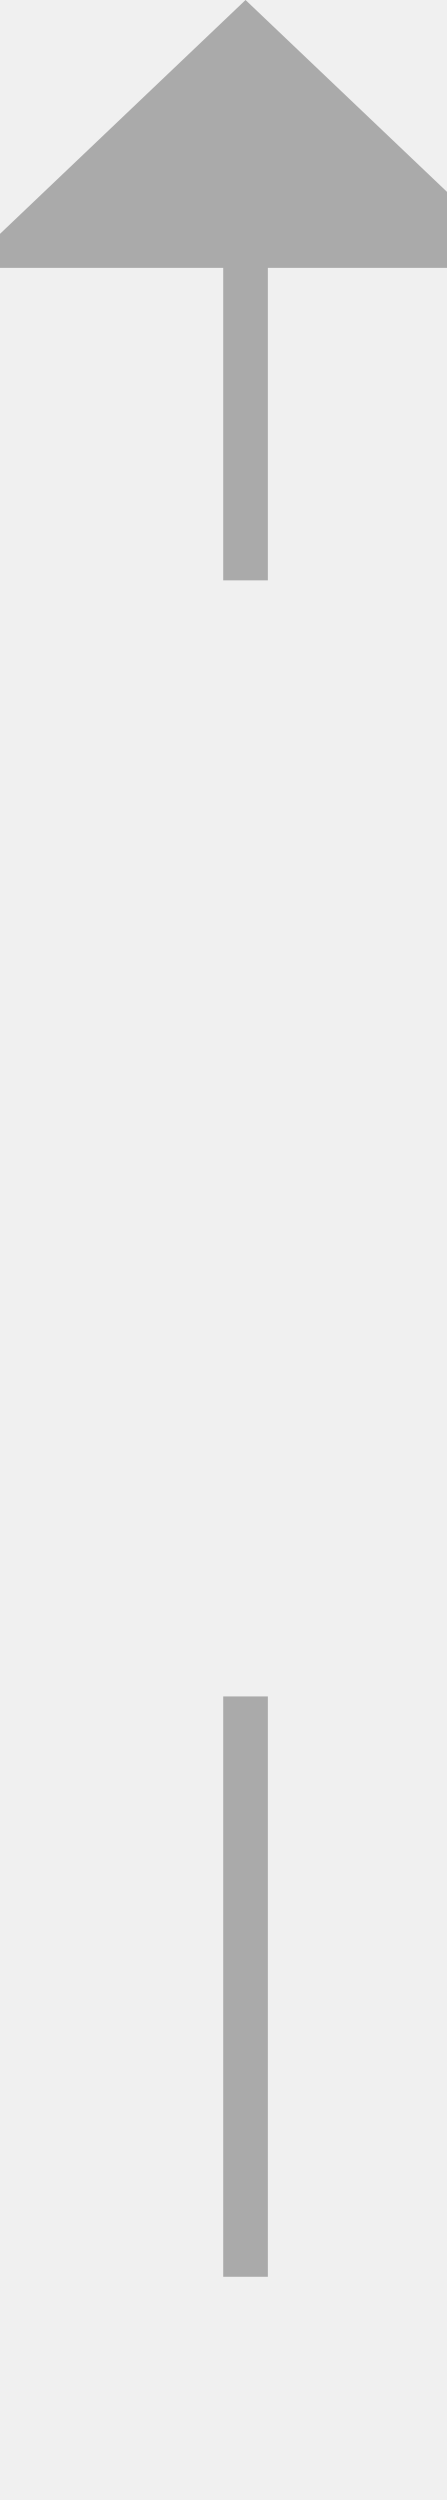
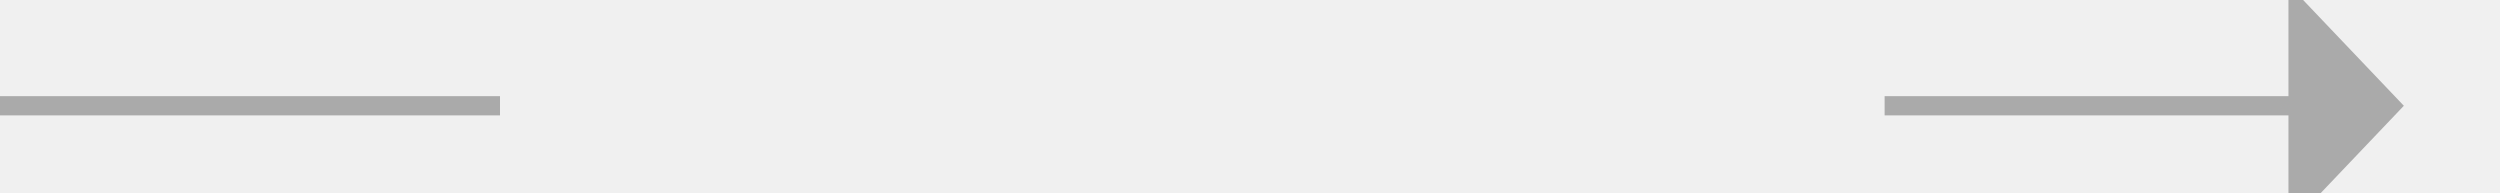
- <svg xmlns="http://www.w3.org/2000/svg" version="1.1" width="10px" height="56px" preserveAspectRatio="xMidYMin meet" viewBox="416 192  8 56">
+ <svg xmlns="http://www.w3.org/2000/svg" version="1.1" width="130px" height="10px" preserveAspectRatio="xMinYMid meet" viewBox="208 143  130 8">
  <defs>
-     <mask fill="white" id="clip282">
-       <path d="M 384 205  L 456 205  L 456 230  L 384 230  Z M 384 183  L 456 183  L 456 246  L 384 246  Z " fill-rule="evenodd" />
+     <mask fill="white" id="clip66">
+       <path d="M 234 134  L 306 134  L 306 159  L 234 159  Z M 208 134  L 342 134  L 342 159  L 208 159  Z " fill-rule="evenodd" />
    </mask>
  </defs>
-   <path d="M 420.5 205  L 420.5 197  M 420.5 230  L 420.5 243  " stroke-width="1" stroke="#aaaaaa" fill="none" />
-   <path d="M 426.8 198  L 420.5 192  L 414.2 198  L 426.8 198  Z " fill-rule="nonzero" fill="#aaaaaa" stroke="none" mask="url(#clip282)" />
+   <path d="M 234 147.5  L 208 147.5  M 306 147.5  L 328 147.5  " stroke-width="1" stroke="#aaaaaa" fill="none" />
+   <path d="M 327 153.8  L 333 147.5  L 327 141.2  L 327 153.8  Z " fill-rule="nonzero" fill="#aaaaaa" stroke="none" mask="url(#clip66)" />
</svg>
